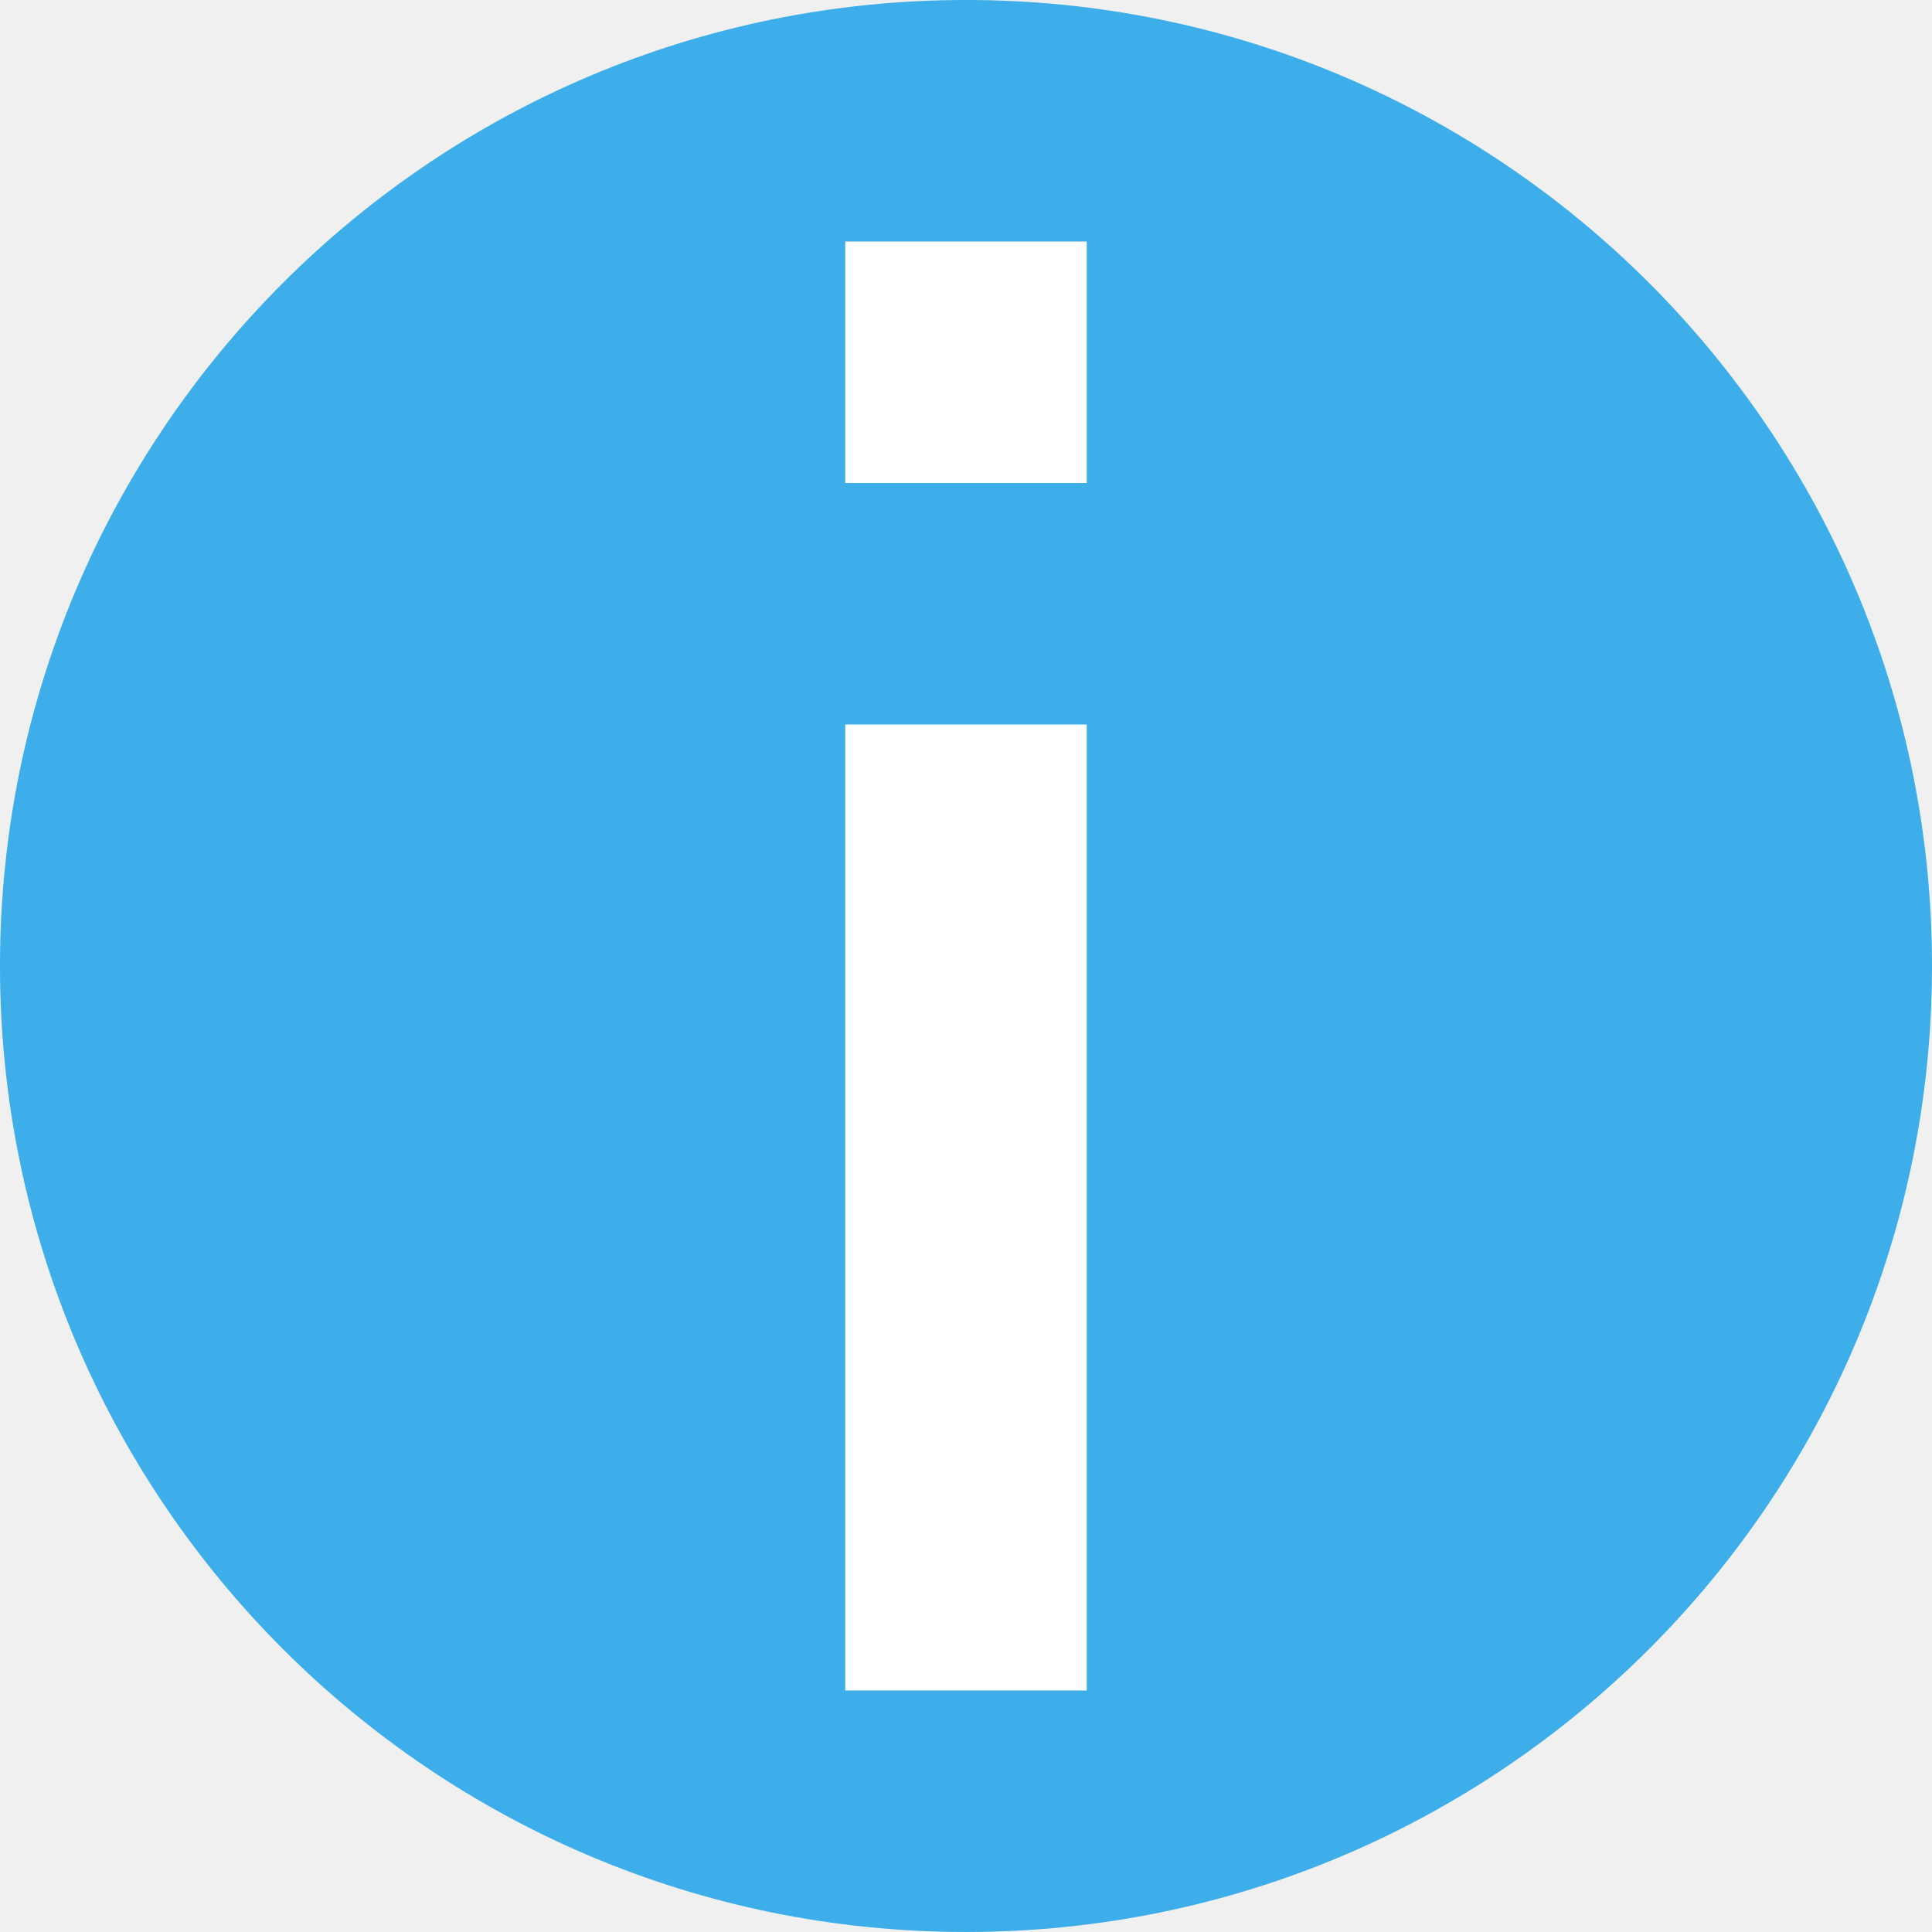
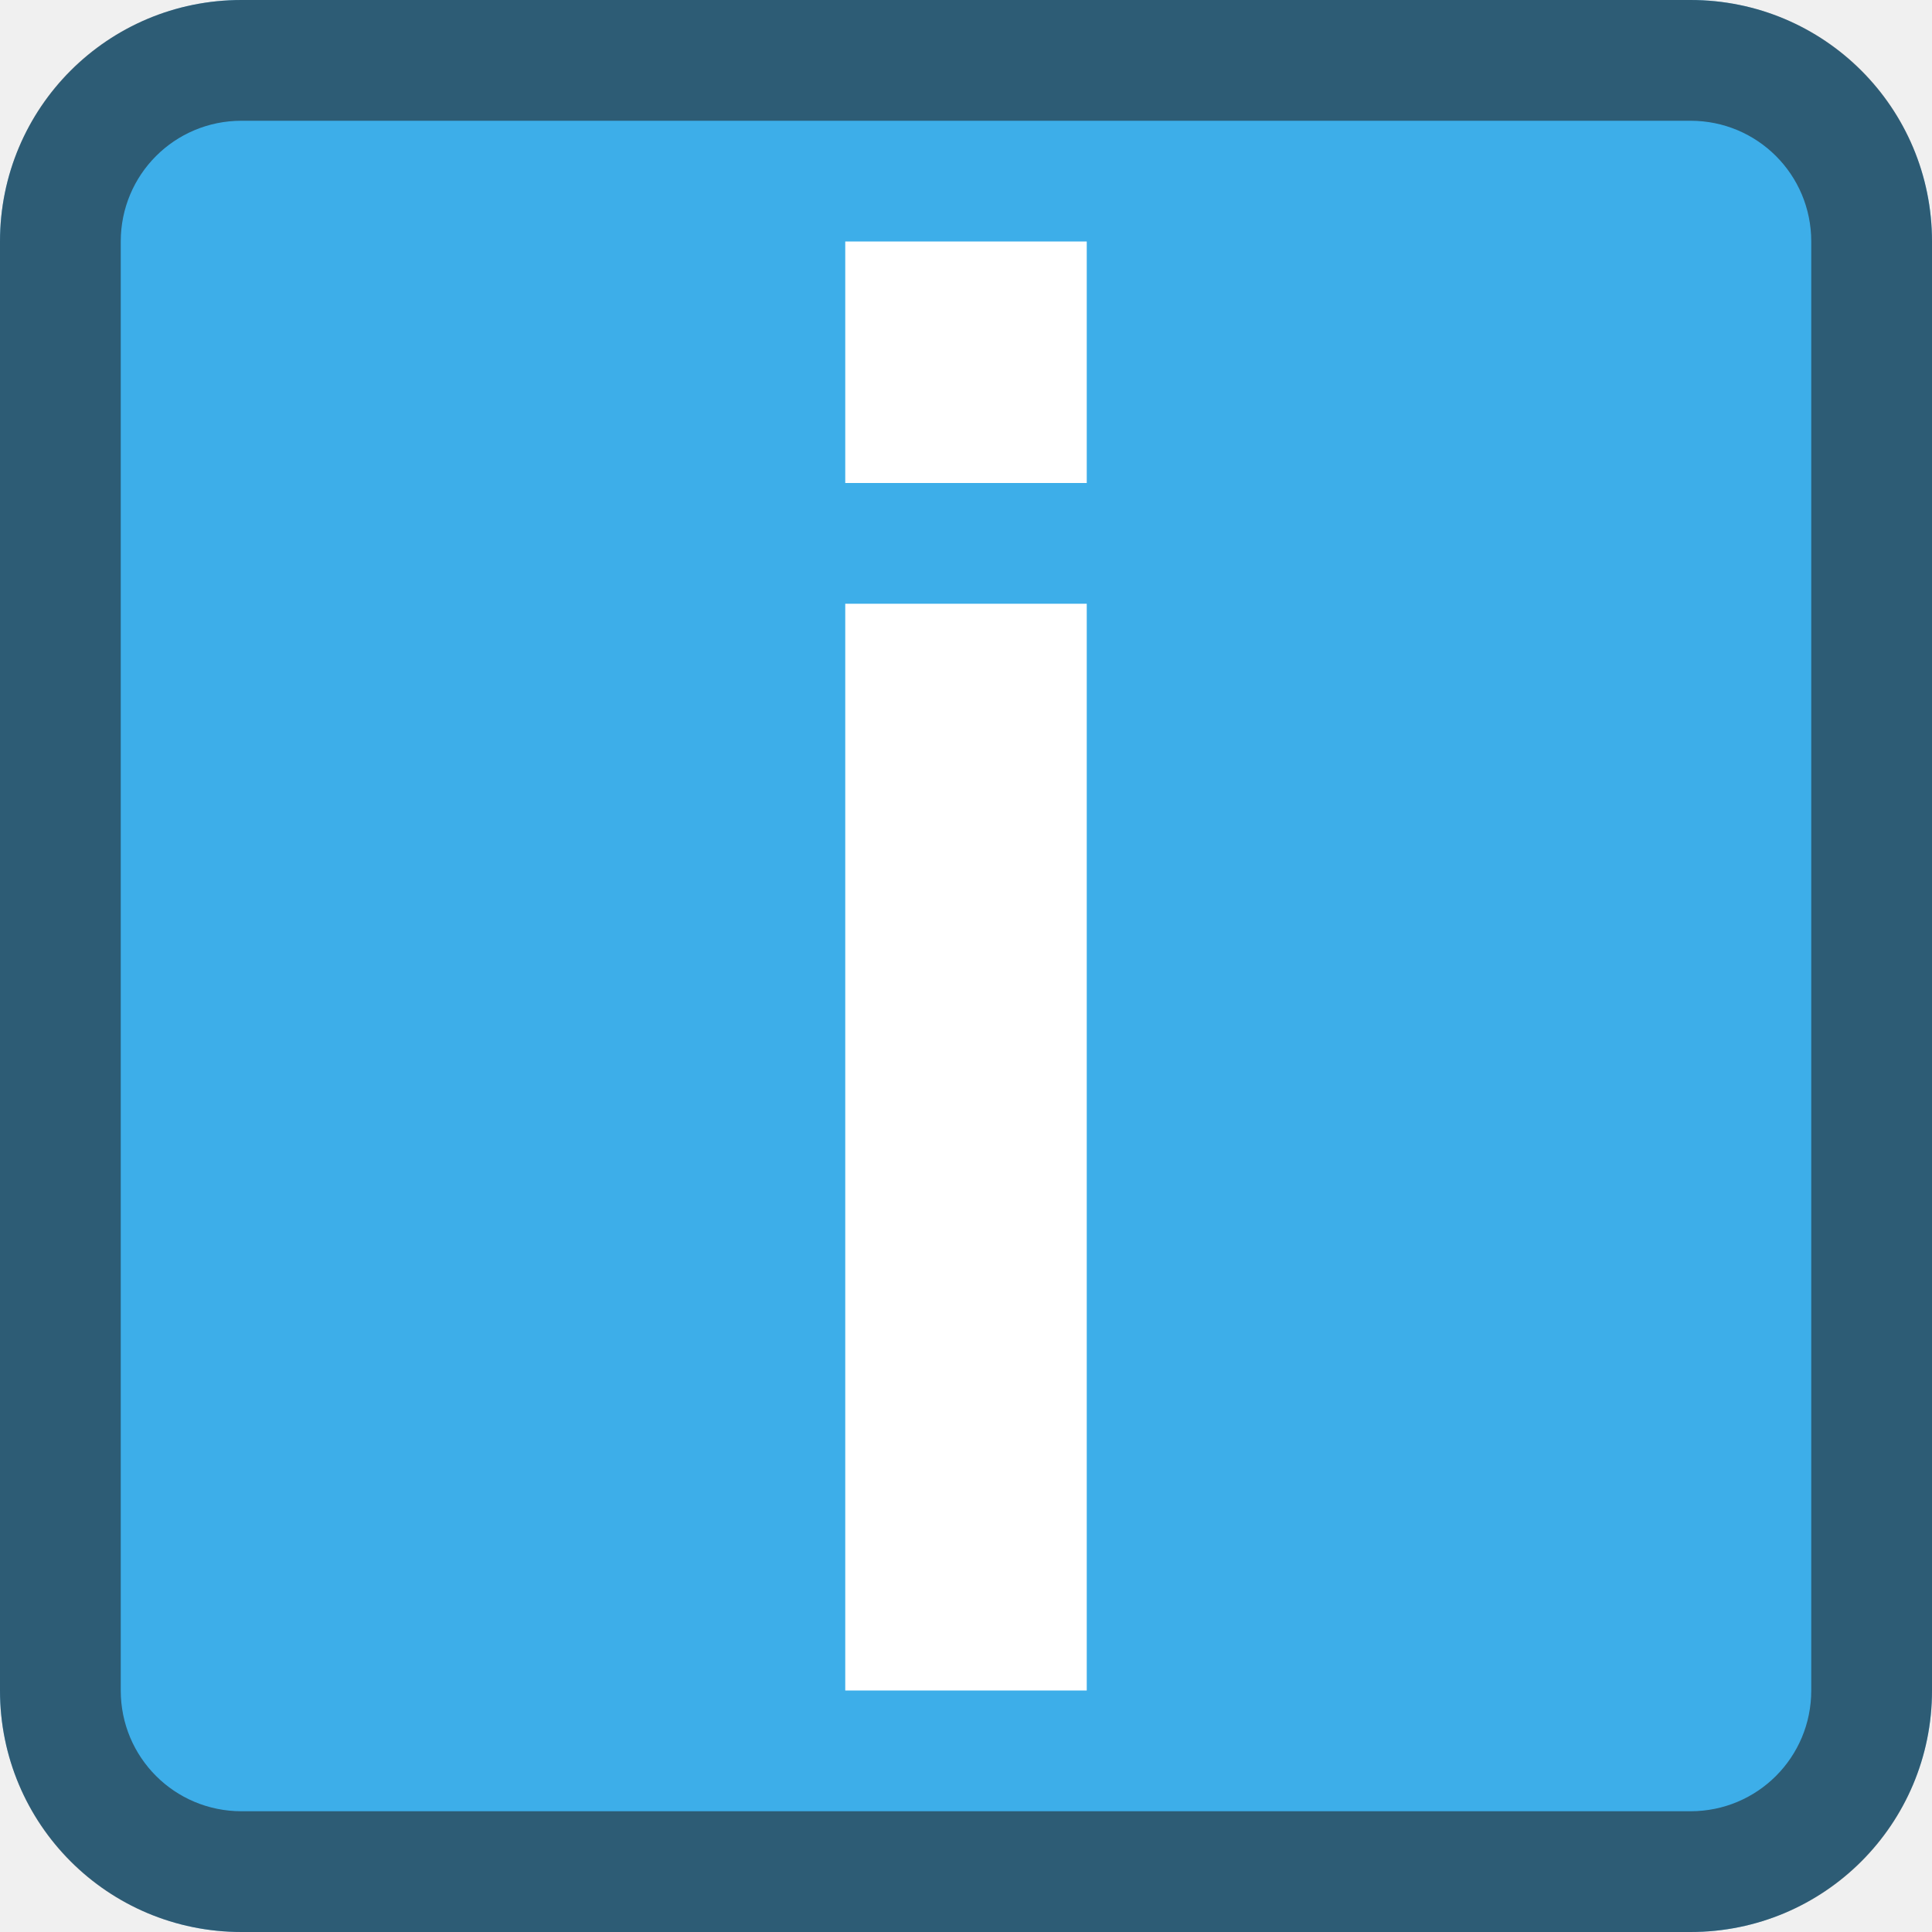
- <svg xmlns="http://www.w3.org/2000/svg" viewBox="0 0 8 8">
-   <defs id="defs3051">
-     <style type="text/css" id="current-color-scheme">
-       .ColorScheme-Highlight {
-         color:#3daee9;
-       }
-       </style>
-   </defs>
-   <g transform="translate(-7,-1037.362)">
-     <path style="fill:currentColor;fill-opacity:1;stroke:none" d="m 15,1041.362 a 4,4 0 0 1 -4,4 4,4 0 0 1 -4,-4 4,4 0 0 1 4,-4 4,4 0 0 1 4,4 z" class="ColorScheme-Highlight" />
-     <path style="opacity:1;fill:#ffffff;fill-opacity:1;stroke:none" d="M 3.5 1 L 3.5 2 L 4.5 2 L 4.5 1 L 3.5 1 z M 3.5 3 L 3.5 7 L 4.5 7 L 4.5 3 L 3.5 3 z " transform="translate(7,1037.362)" id="rect4241" />
-   </g>
+ <svg xmlns="http://www.w3.org/2000/svg" height="16" width="16">
+   <style type="text/css" id="current-color-scheme">
+         .ColorScheme-Highlight {
+             color:#3daee9;
+         }
+         .ColorScheme-Text {
+             color:#232629;
+         }
+     </style>
+   <rect style="fill:currentColor;fill-opacity:1;stroke:none" class="ColorScheme-Highlight" height="16" rx="2" width="16" />
+   <path style="fill:currentColor;fill-opacity:0.6;stroke:none" class="ColorScheme-Text" d="M2 0C.892 0 0 .892 0 2v12c0 1.108.892 2 2 2h12c1.108 0 2-.892 2-2V2c0-1.108-.892-2-2-2zm0 1h12c.554 0 1 .446 1 1v12c0 .554-.446 1-1 1H2c-.554 0-1-.446-1-1V2c0-.554.446-1 1-1z" />
+   <path d="M7 2v2h2V2zm0 3v9h2V5z" fill="#fff" />
</svg>
